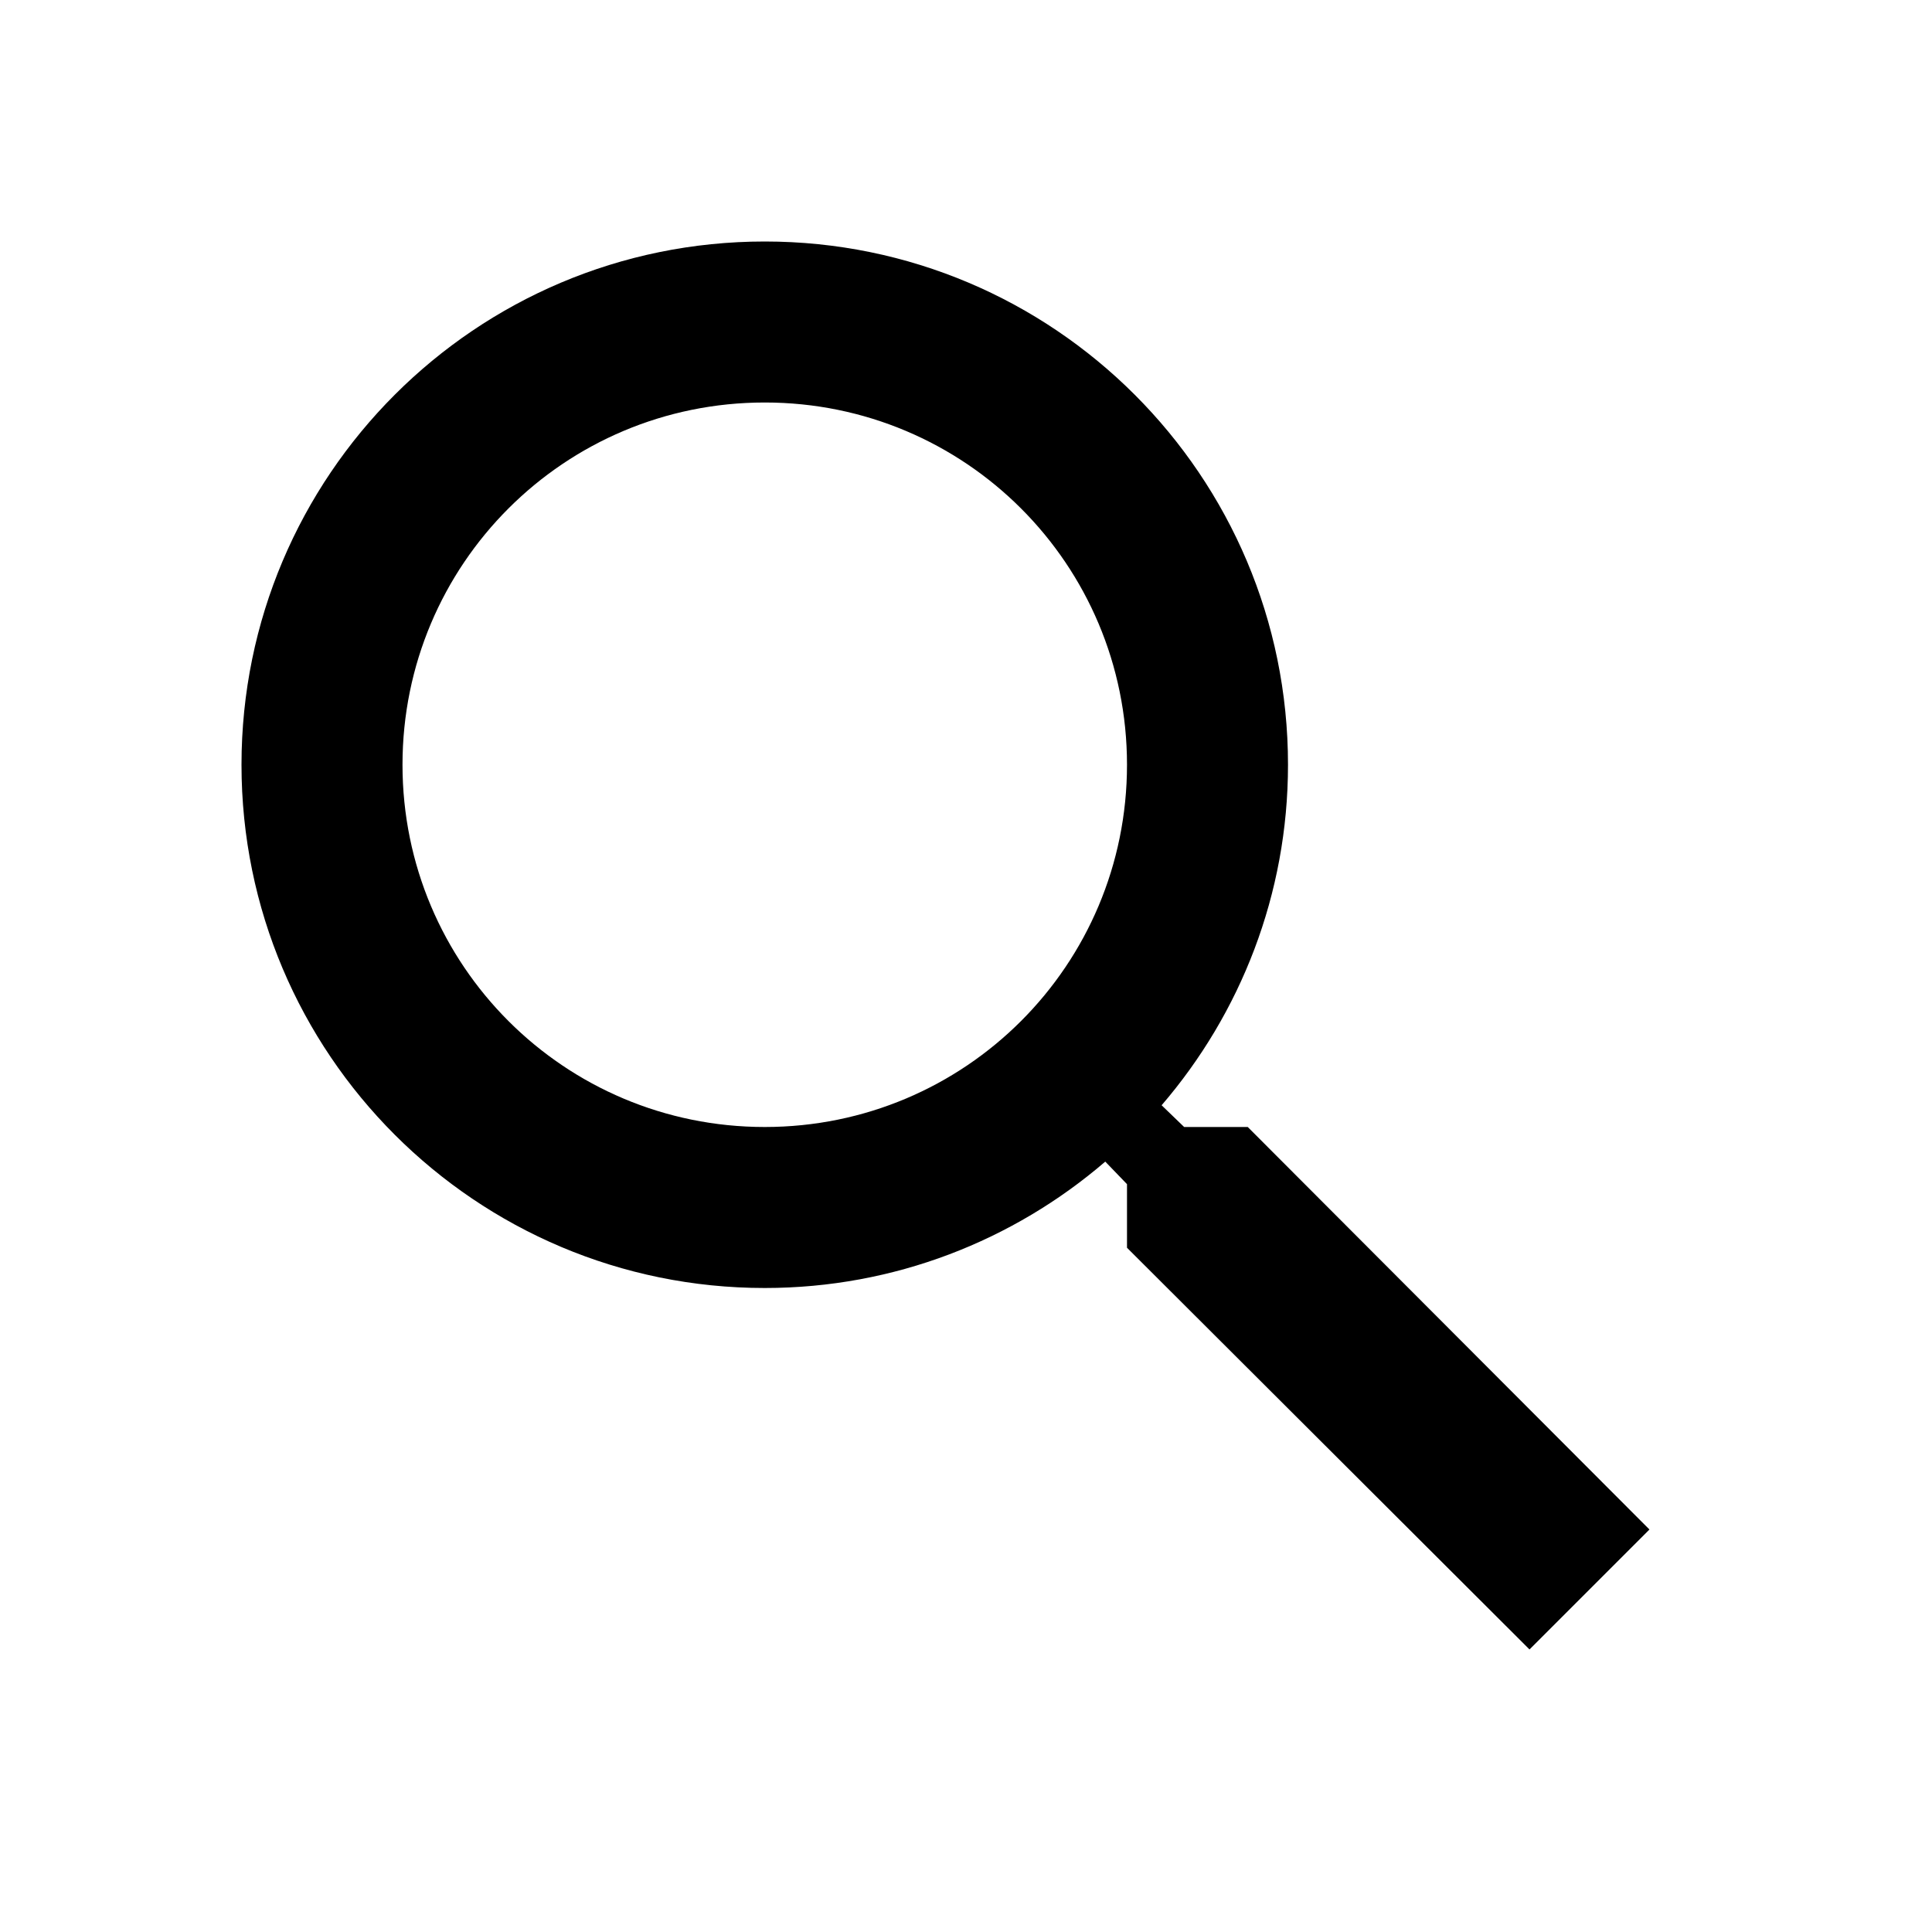
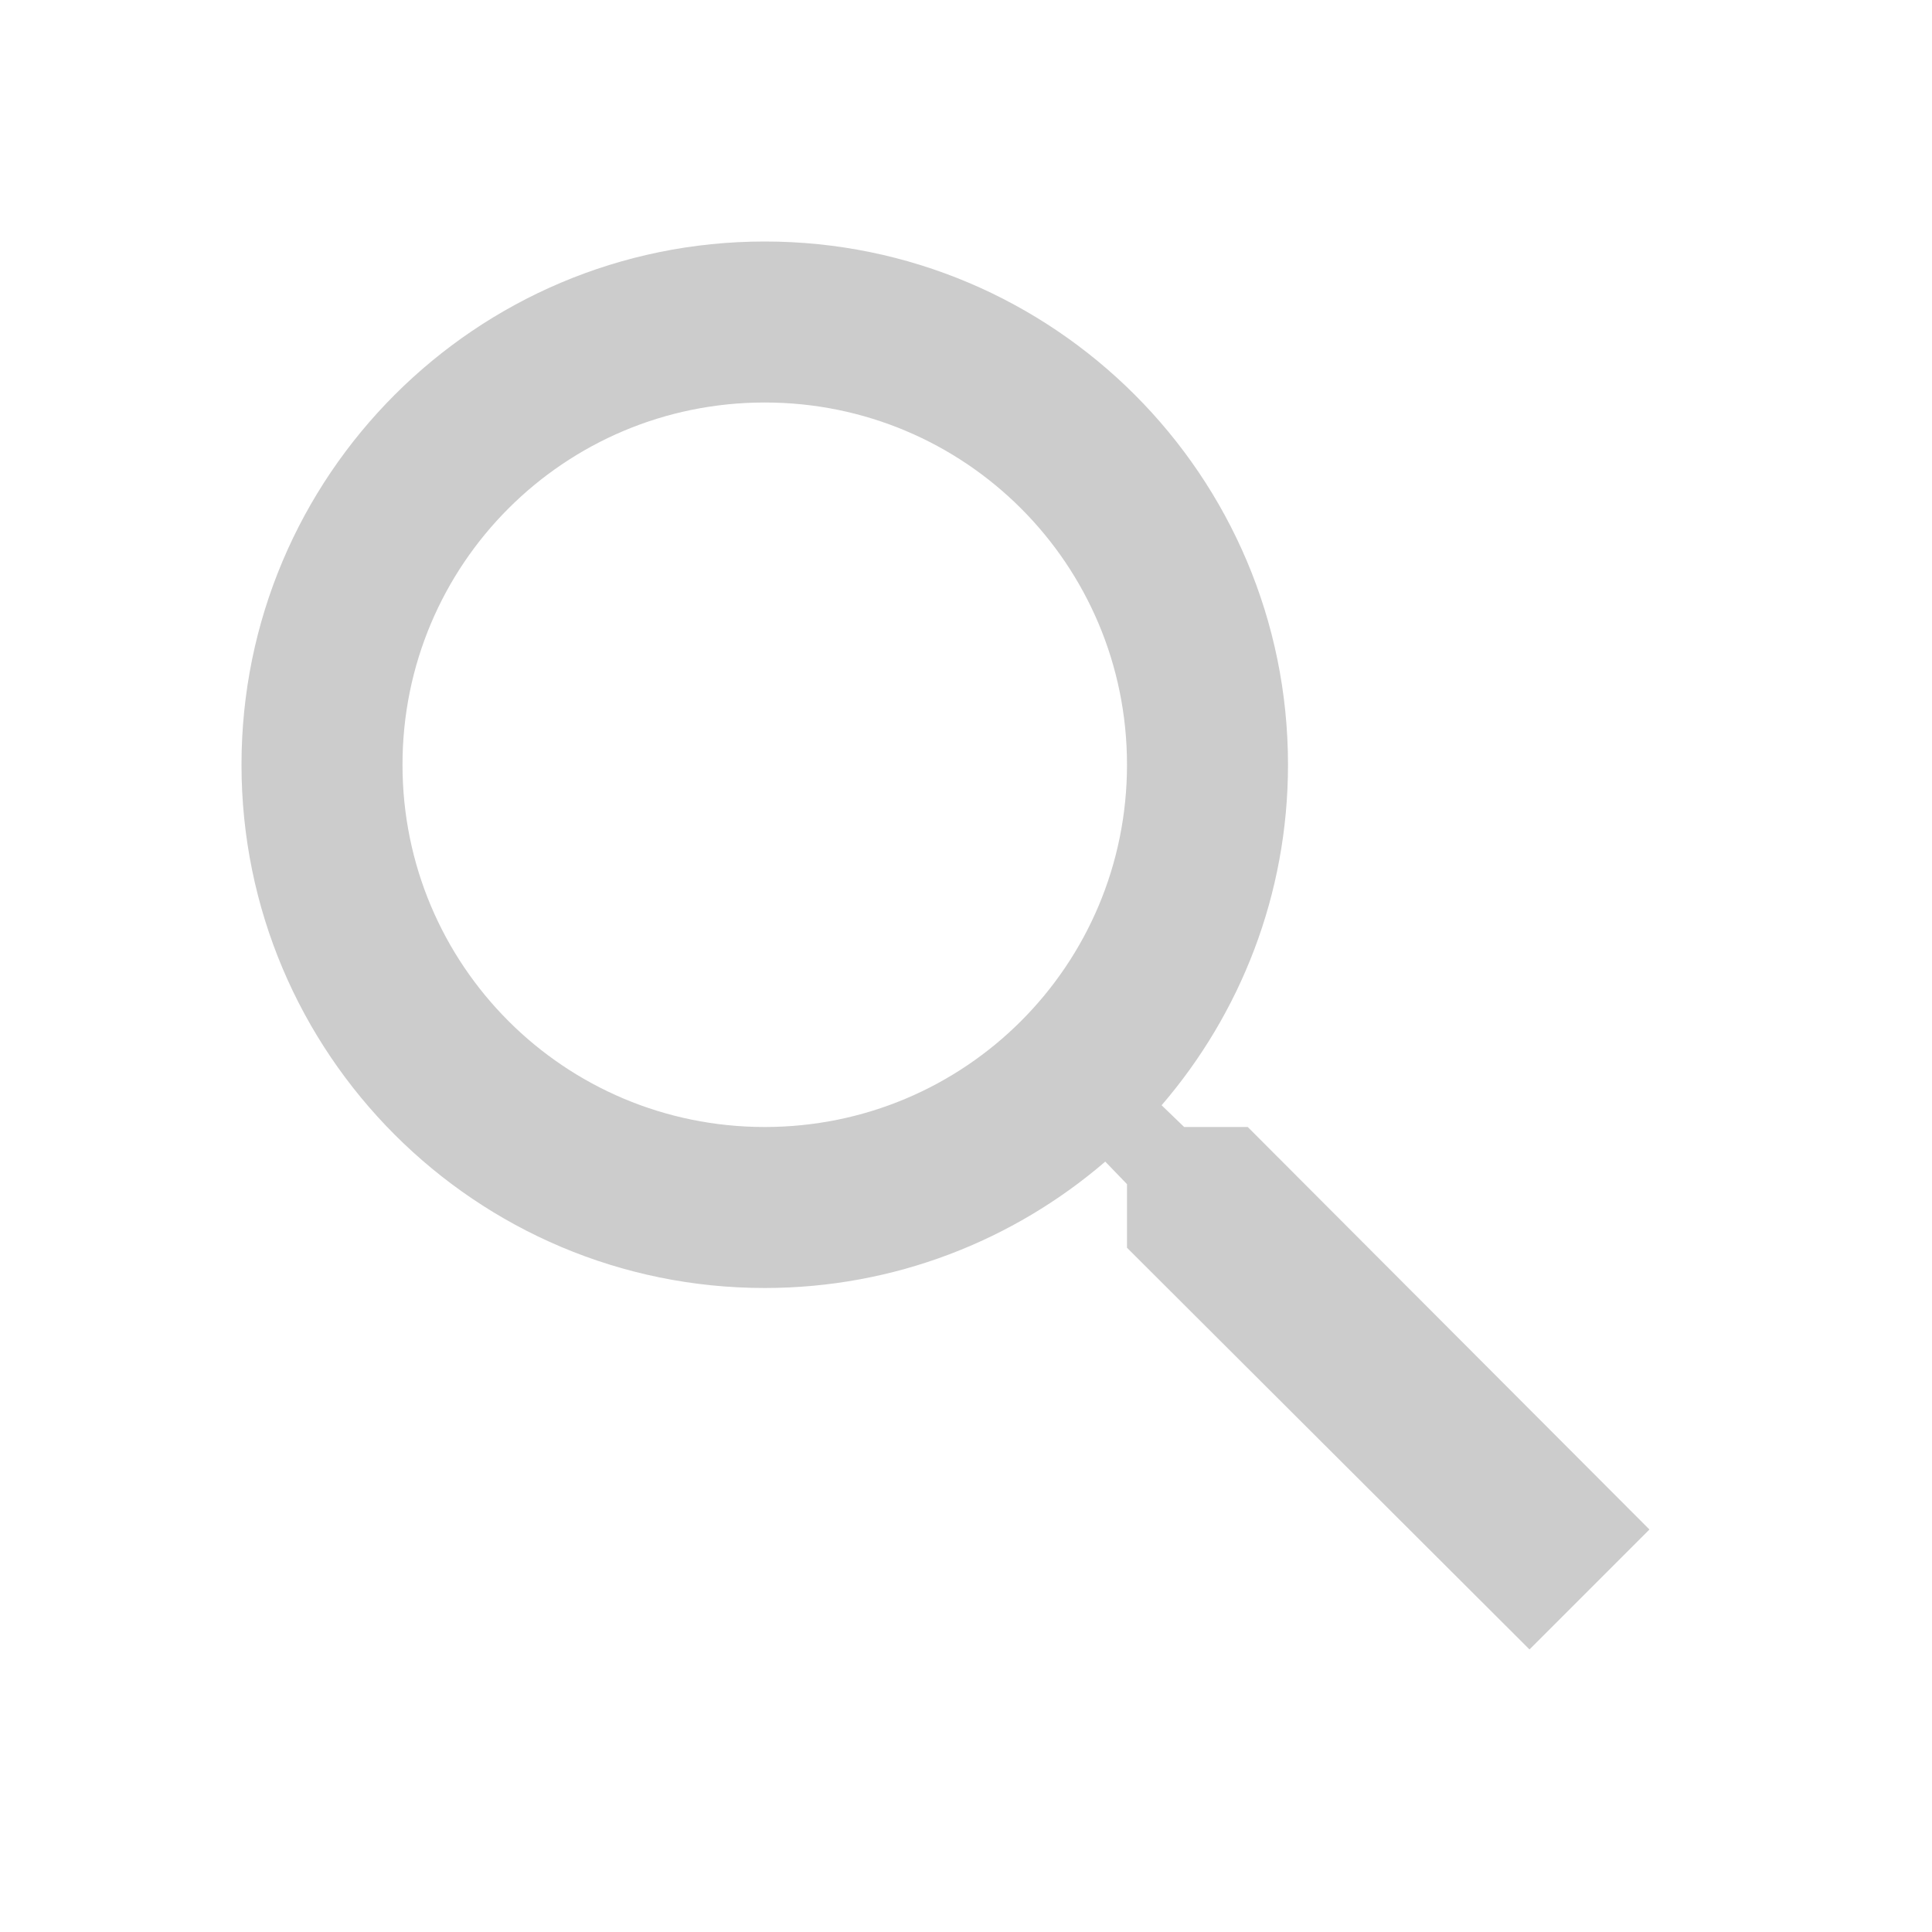
<svg xmlns="http://www.w3.org/2000/svg" height="24" viewBox="0 0 24 24" width="24">
  <path d="M0 0h24v24H0z" fill="none" />
-   <path d="M15.5 14h-.79l-.28-.27C15.41 12.59 16 11.11 16 9.5 16 5.91 13.09 3 9.5 3S3 5.91 3 9.5 5.91 16 9.5 16c1.61 0 3.09-.59 4.23-1.57l.27.28v.79l5 4.99L20.49 19l-4.99-5zm-6 0C7.01 14 5 11.99 5 9.5S7.01 5 9.5 5 14 7.01 14 9.5 11.99 14 9.5 14z" />
+   <path fill="#cccccc" d="M15.5 14h-.79l-.28-.27C15.41 12.59 16 11.11 16 9.5 16 5.91 13.09 3 9.5 3S3 5.91 3 9.5 5.91 16 9.5 16c1.61 0 3.09-.59 4.23-1.57l.27.28v.79l5 4.99L20.49 19l-4.99-5zm-6 0C7.01 14 5 11.99 5 9.5S7.01 5 9.5 5 14 7.01 14 9.5 11.99 14 9.5 14z" />
</svg>
